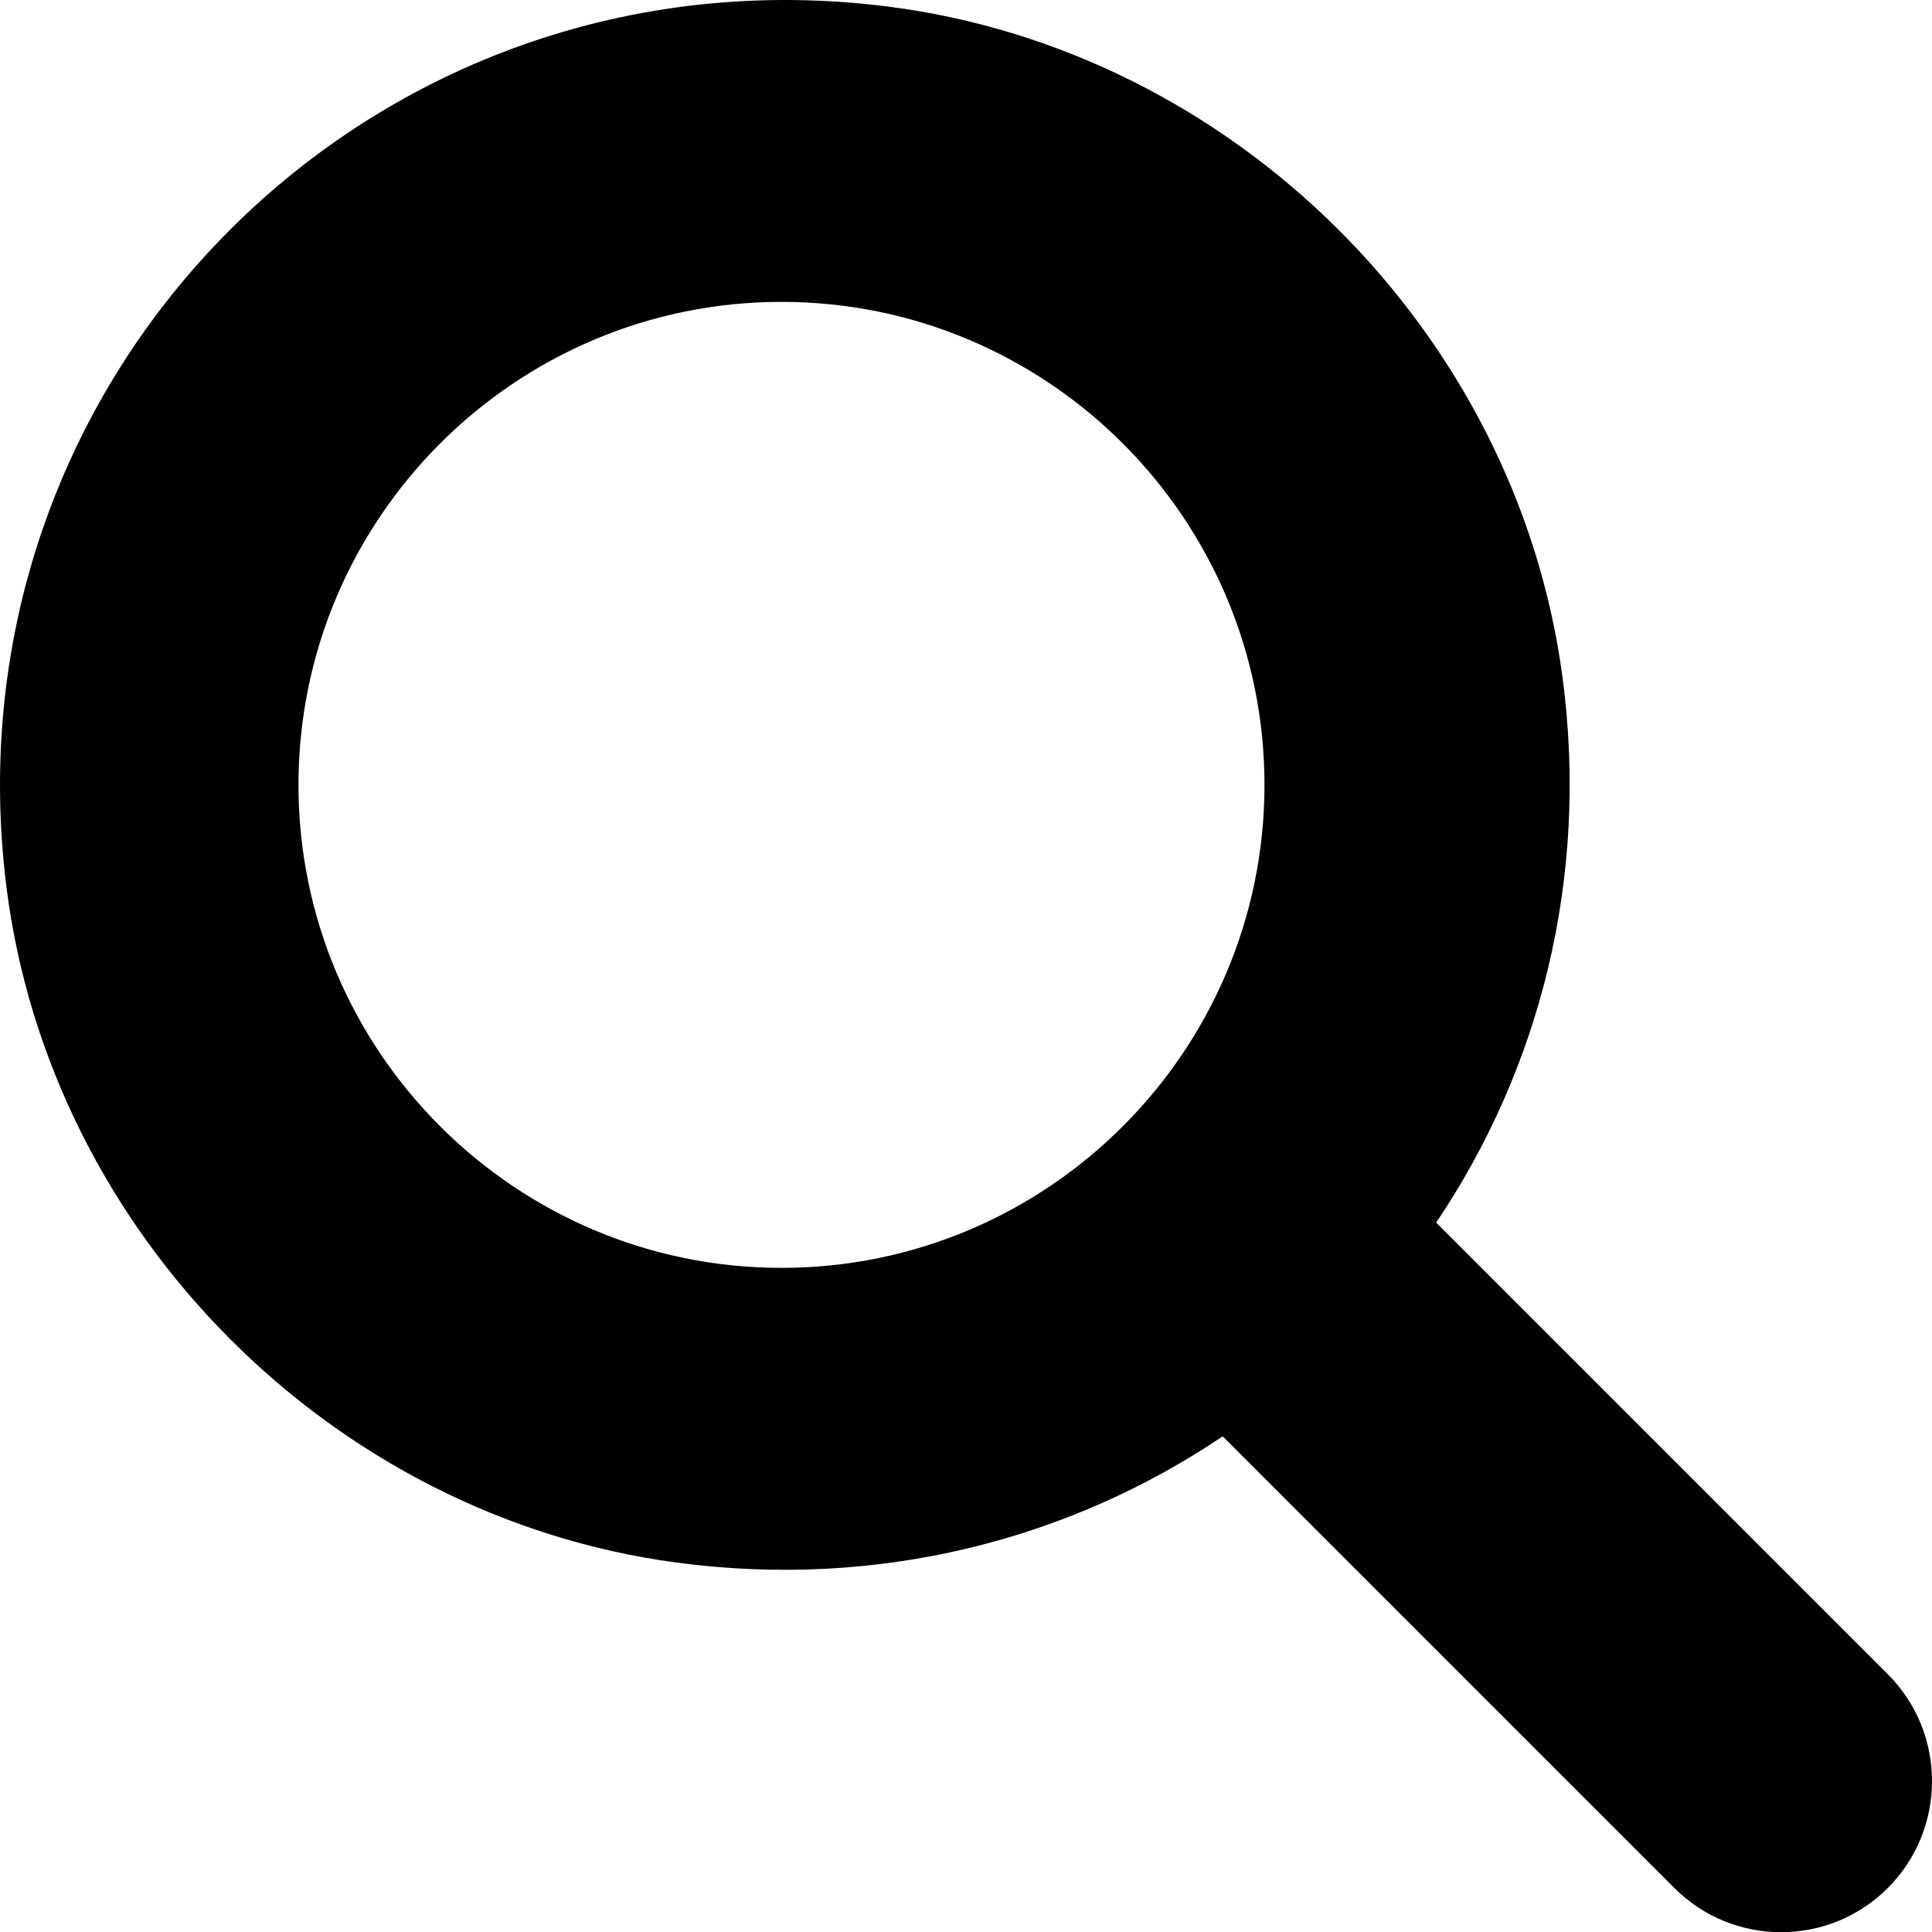
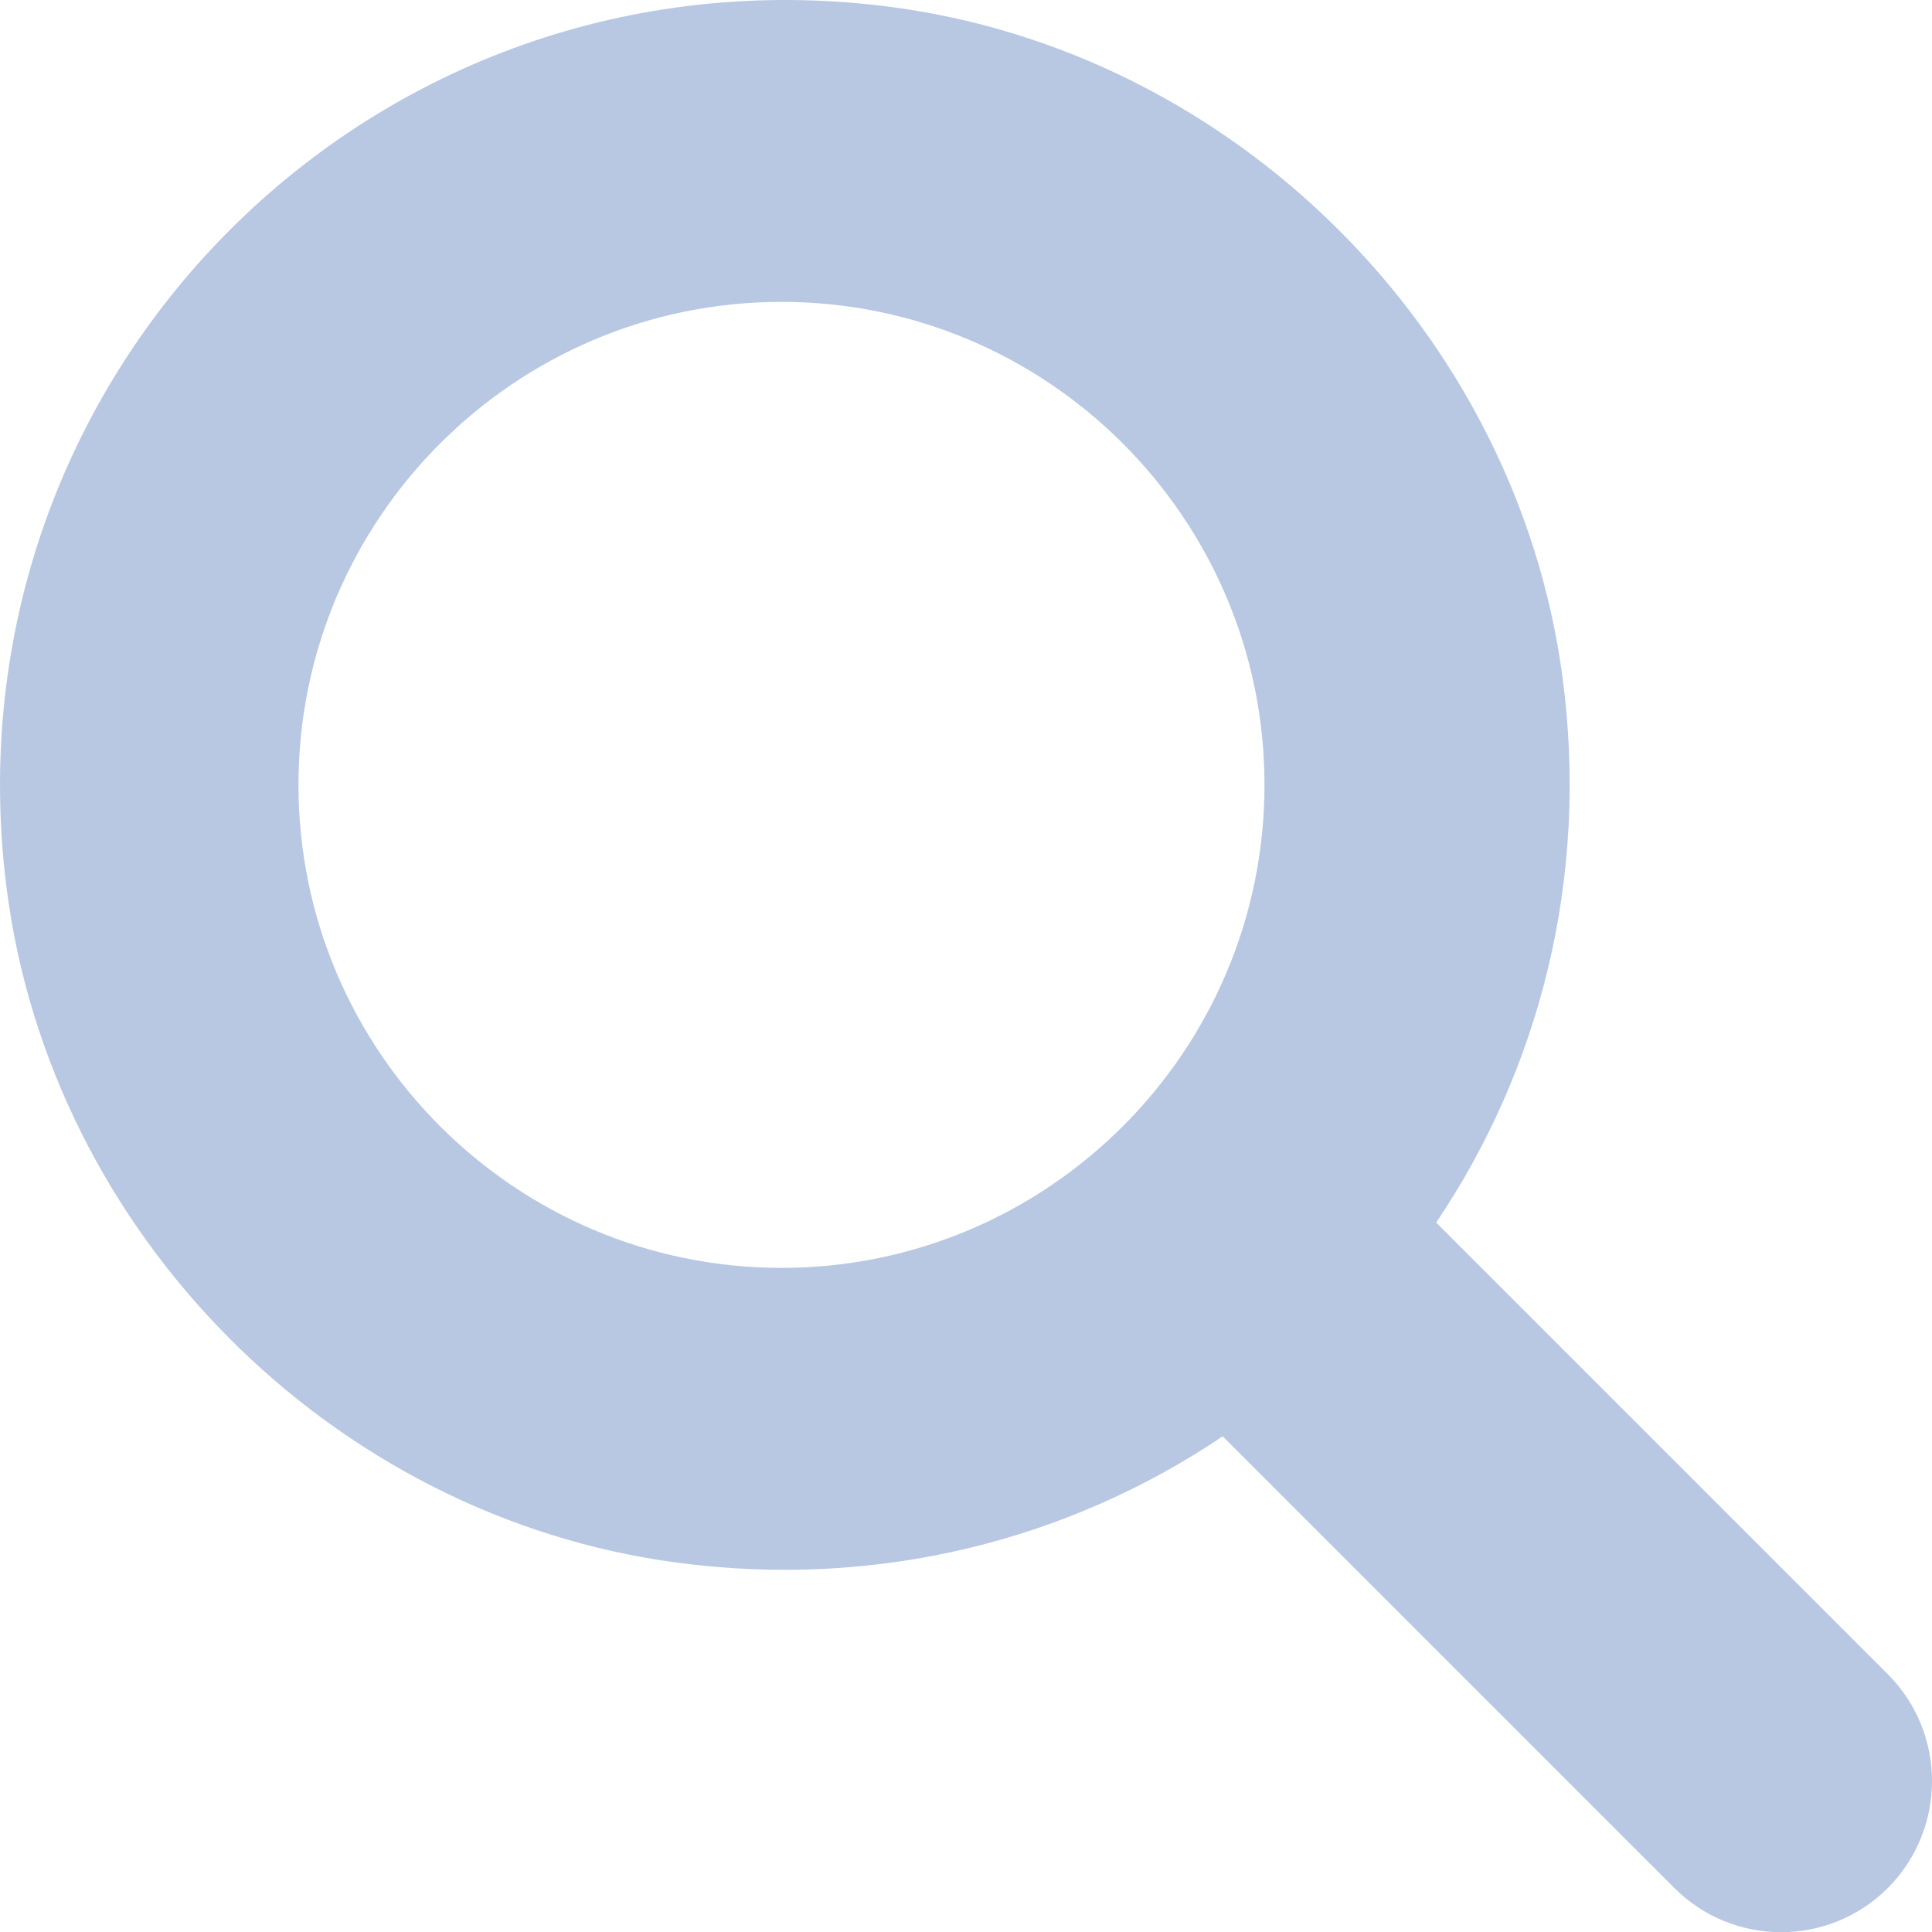
- <svg xmlns="http://www.w3.org/2000/svg" viewBox="0 0 512 512">
+ <svg xmlns="http://www.w3.org/2000/svg" viewBox="0 0 512 512" fill="#B8C8E2">
  <path d="M500.3 443.7l-119.7-119.7c27.22-40.41 40.65-90.9 33.46-144.7C401.8 87.79 326.8 13.32 235.2 1.723C99.01-15.51-15.51 99.01 1.724 235.2c11.6 91.64 86.08 166.7 177.6 178.9c53.8 7.189 104.3-6.236 144.7-33.46l119.7 119.7c15.62 15.62 40.95 15.62 56.57 0C515.9 484.7 515.9 459.3 500.3 443.7zM79.1 208c0-70.58 57.42-128 128-128s128 57.42 128 128c0 70.58-57.42 128-128 128S79.1 278.6 79.1 208z" />
</svg>
